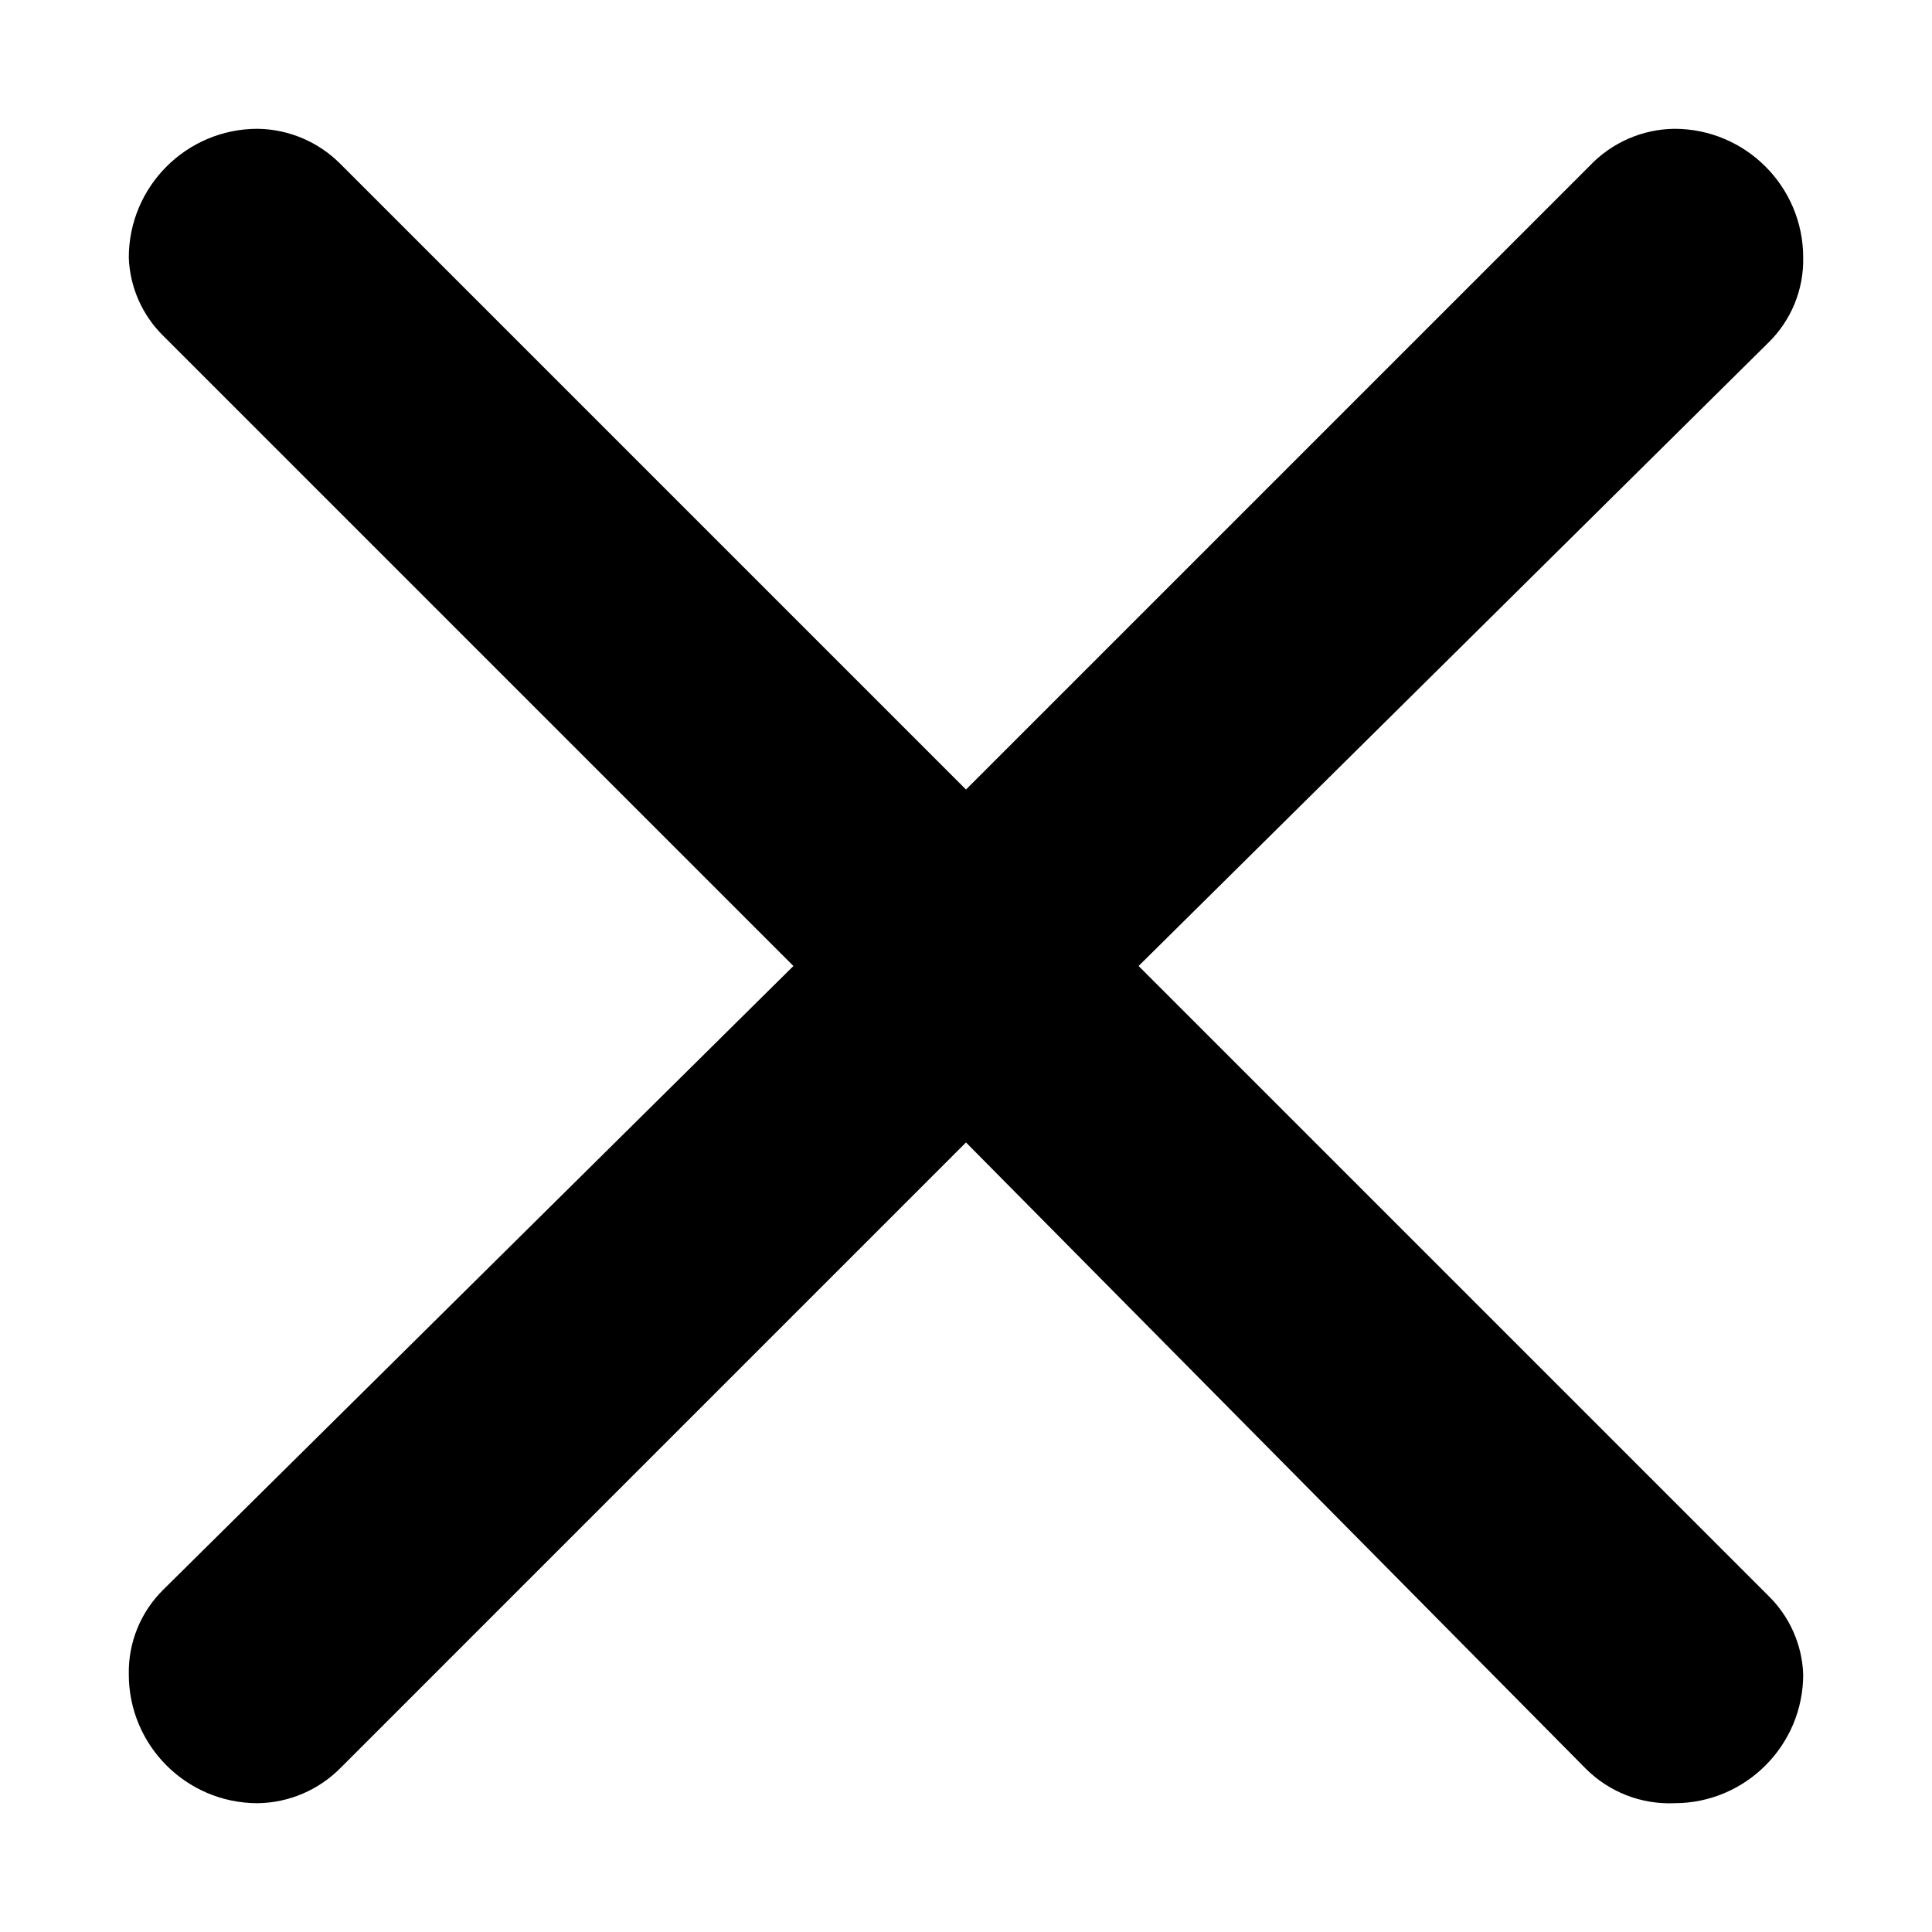
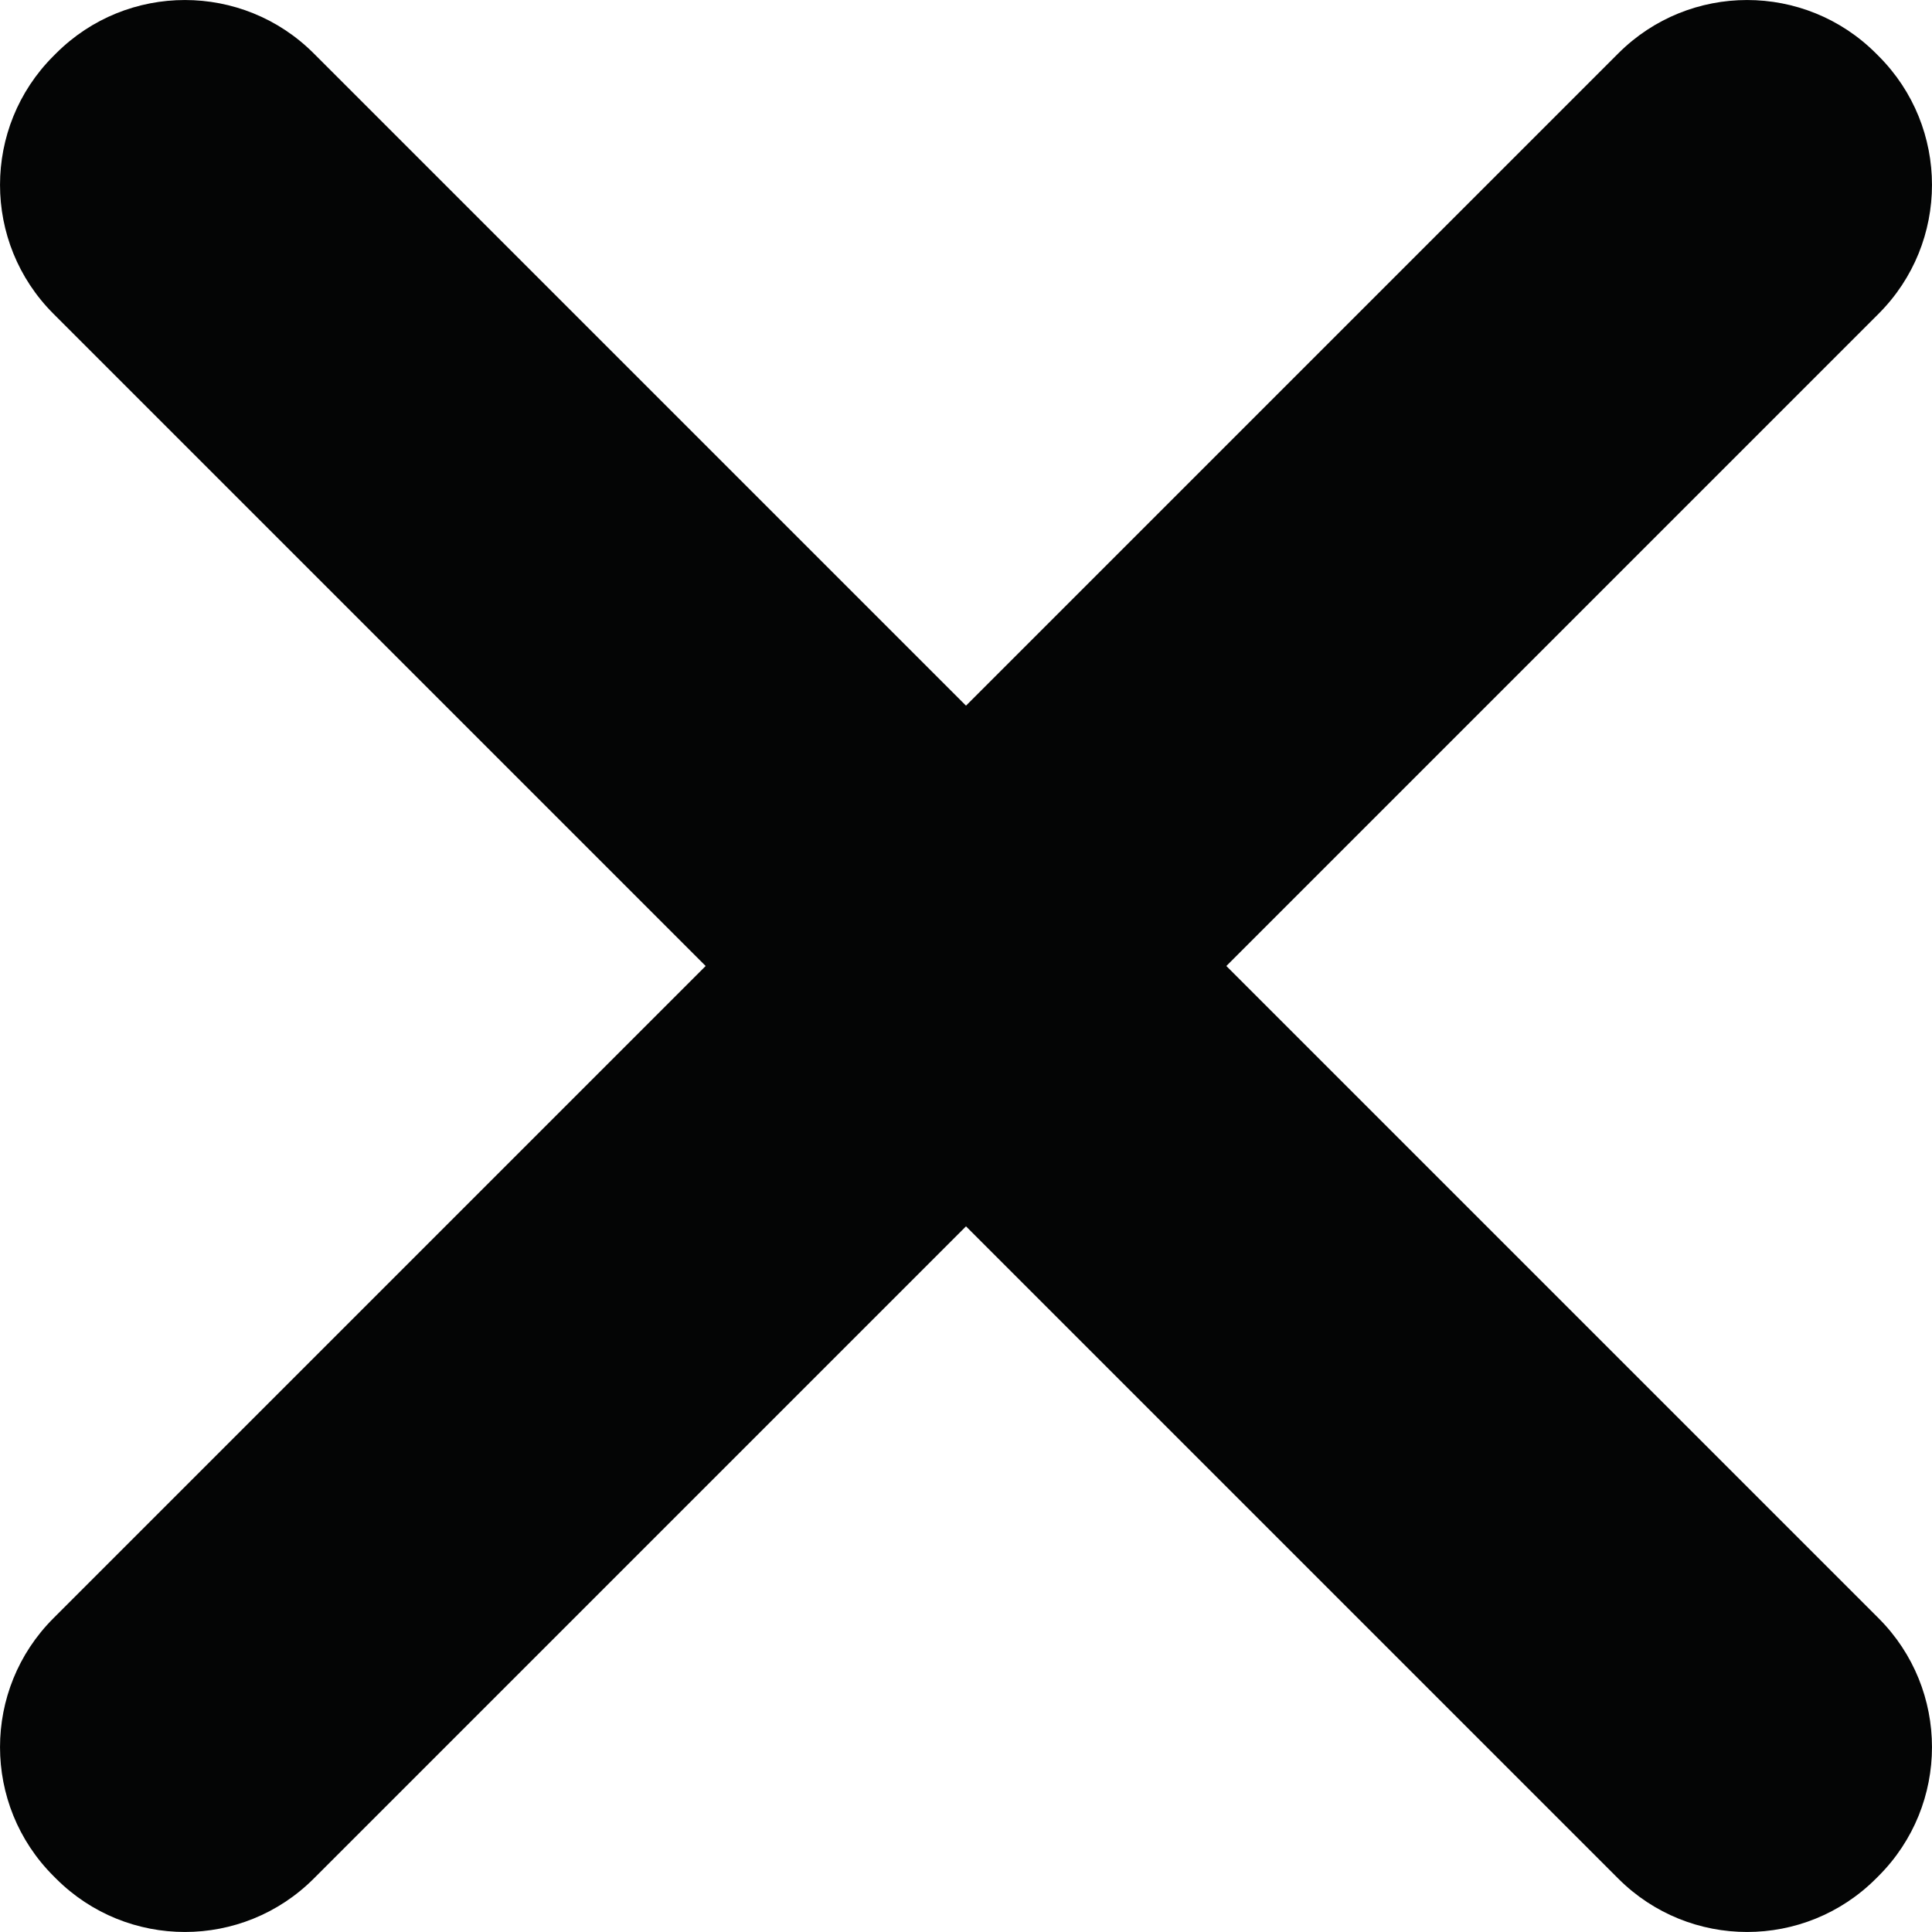
- <svg xmlns="http://www.w3.org/2000/svg" width="15px" height="15px" viewBox="0 0 15 15" version="1.1" id="cross">
-   <path d="M2.64,1.27L7.5,6.13l4.84-4.84C12.511,1.108,12.75,1.003,13,1c0.552,0,1,0.448,1,1  c0.005,0.248-0.093,0.487-0.27,0.66L8.84,7.5l4.89,4.89c0.165,0.161,0.262,0.38,0.27,0.61c0,0.552-0.448,1-1,1  c-0.258,0.011-0.508-0.087-0.69-0.27L7.5,8.87l-4.85,4.85C2.479,13.896,2.245,13.997,2,14c-0.552,0-1-0.448-1-1  c-0.005-0.248,0.093-0.487,0.27-0.66L6.16,7.5L1.27,2.61C1.105,2.449,1.008,2.23,1,2c0-0.552,0.448-1,1-1  C2.24,1.003,2.47,1.1,2.64,1.27z" />
+ <svg xmlns="http://www.w3.org/2000/svg" width="20px" height="20px" viewBox="0 0 20 20">
+   <g id="Lager_20" data-name="Lager 20" transform="translate(-6 -6)">
+     <path id="Path_23" data-name="Path 23" d="M18.695,16l6.752-6.752a1.886,1.886,0,0,0,0-2.668l-.027-.027a1.886,1.886,0,0,0-2.668,0L16,13.305,9.248,6.553a1.886,1.886,0,0,0-2.668,0l-.027.027a1.886,1.886,0,0,0,0,2.668L13.305,16,6.553,22.752a1.886,1.886,0,0,0,0,2.668l.027.027a1.886,1.886,0,0,0,2.668,0L16,18.695l6.752,6.752a1.886,1.886,0,0,0,2.668,0l.027-.027a1.886,1.886,0,0,0,0-2.668Z" fill="#040505" />
+   </g>
</svg>
